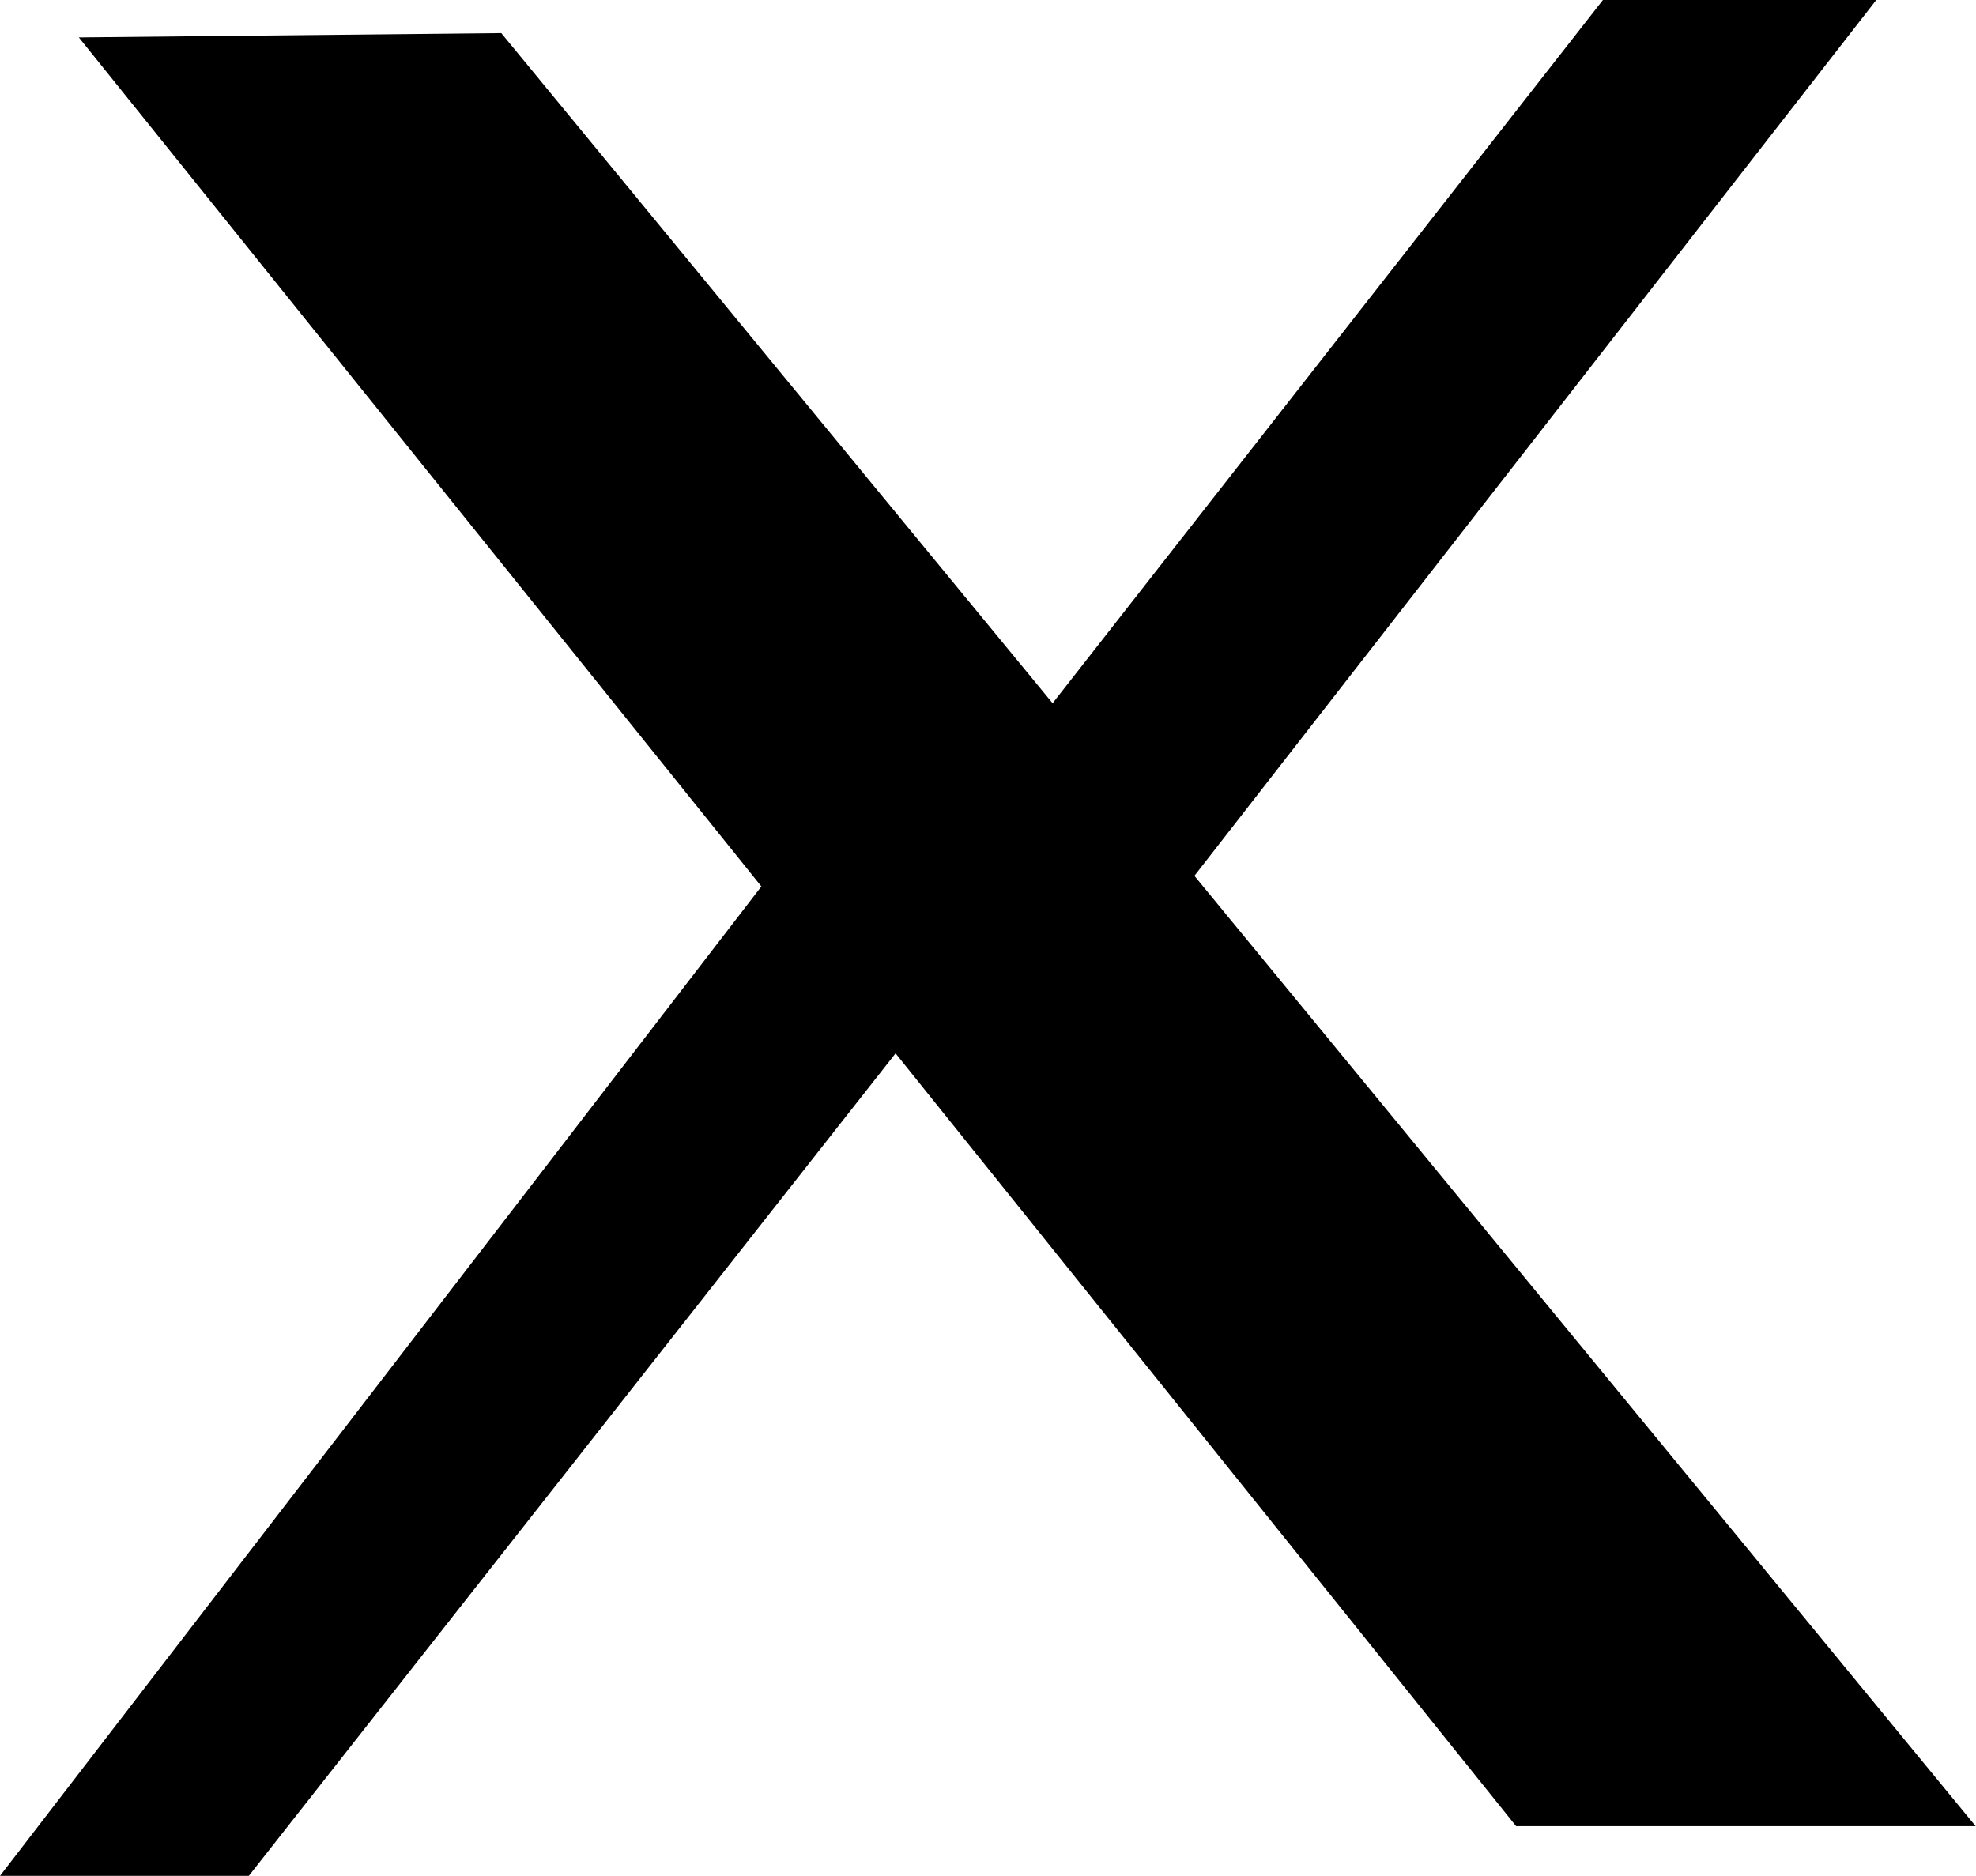
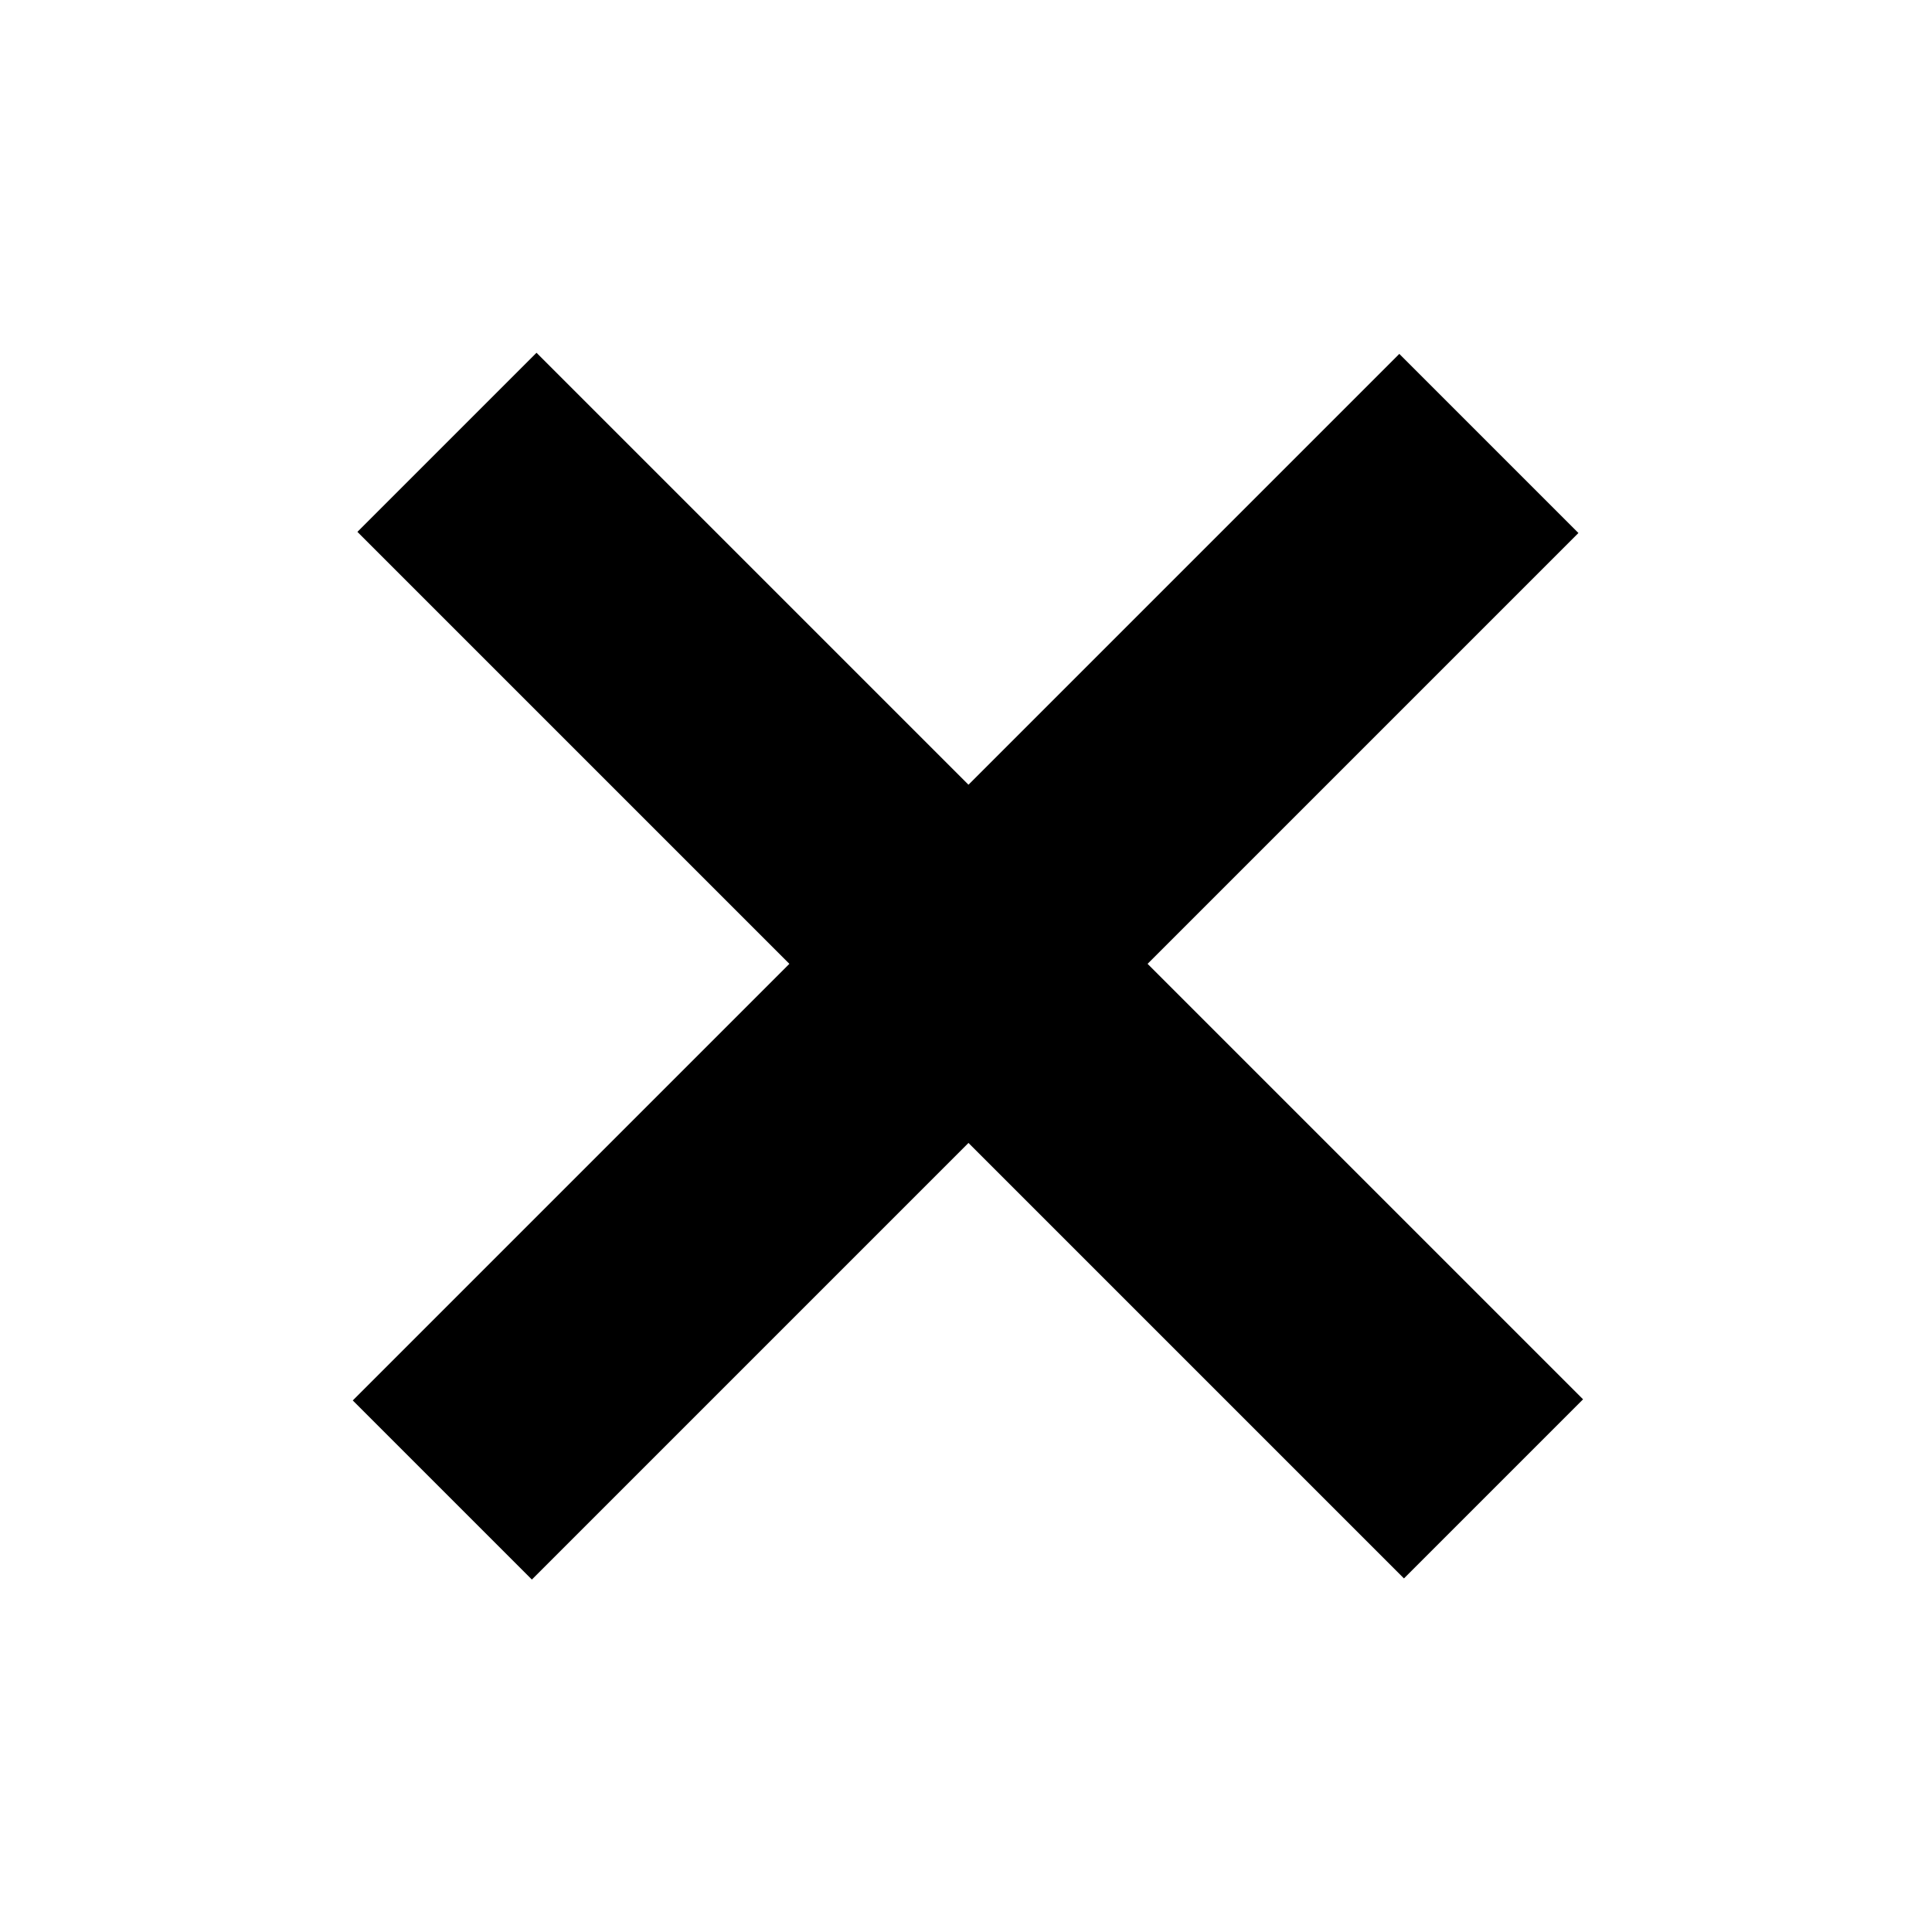
- <svg xmlns="http://www.w3.org/2000/svg" viewBox="0 0 59.64 56.63">
-   <g id="Calque_2" data-name="Calque 2">
-     <g id="Calque_2-2" data-name="Calque 2">
-       <polygon points="59.63 55.13 36.05 26.44 56.63 0 48.38 0 31.77 21.23 15.13 1 2.38 1.13 22.98 26.76 0 56.63 7.51 56.63 27.03 31.8 45.76 55.13 59.63 55.13" />
+ <svg xmlns="http://www.w3.org/2000/svg" id="Calque_2" data-name="Calque 2" version="1.1" viewBox="0 0 38.9 38.9">
+   <defs>
+     <style>
+       .cls-4 {
+         fill: none;
+       }
+ 
+       .cls-4, .cls-5 {
+         stroke-width: 0px;
+       }
+ 
+       .cls-5 {
+         fill: #000;
+       }
+     </style>
+   </defs>
+   <g id="Calque_1-2" data-name="Calque 1-2">
+     <g>
+       <rect class="cls-4" y="0" width="38.9" height="38.9" />
+       <g>
+         <rect class="cls-5" x="4.6" y="16.9" width="29.8" height="5.1" transform="translate(19.5 -8.1) rotate(45)" />
+         <rect class="cls-5" x="4.6" y="16.9" width="29.8" height="5.1" transform="translate(-8.1 19.5) rotate(-45)" />
+       </g>
    </g>
  </g>
</svg>
